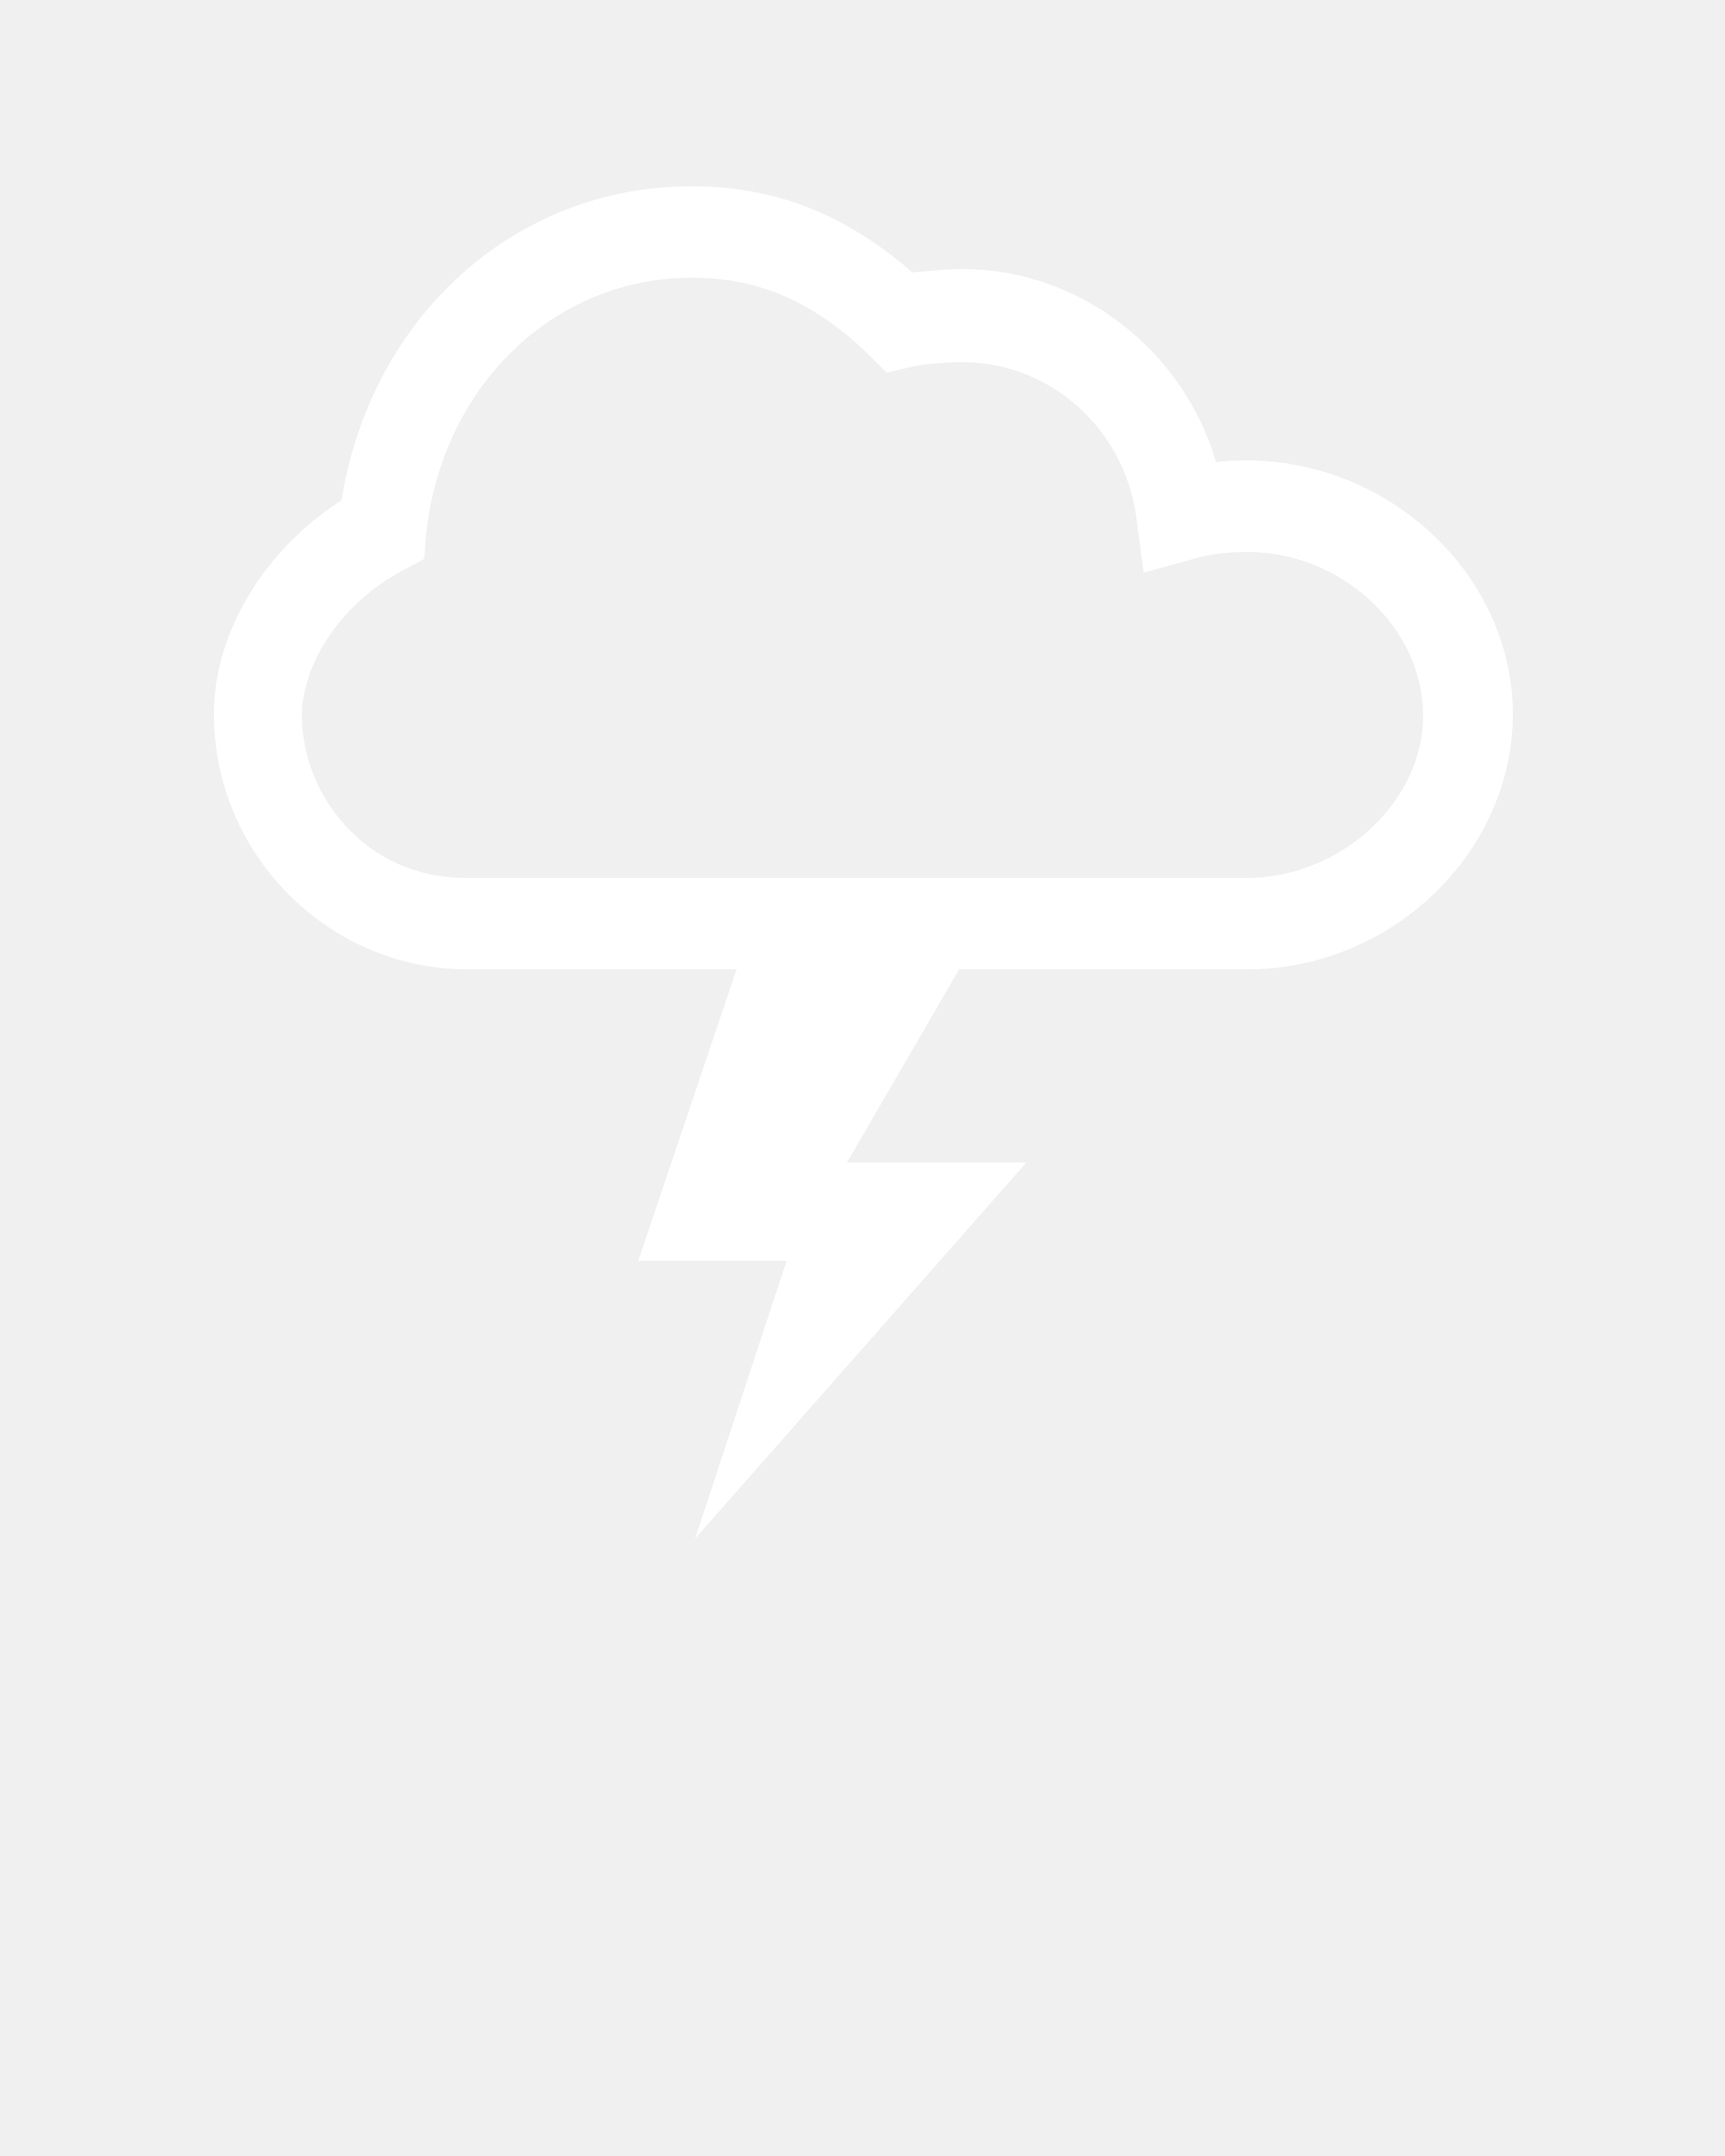
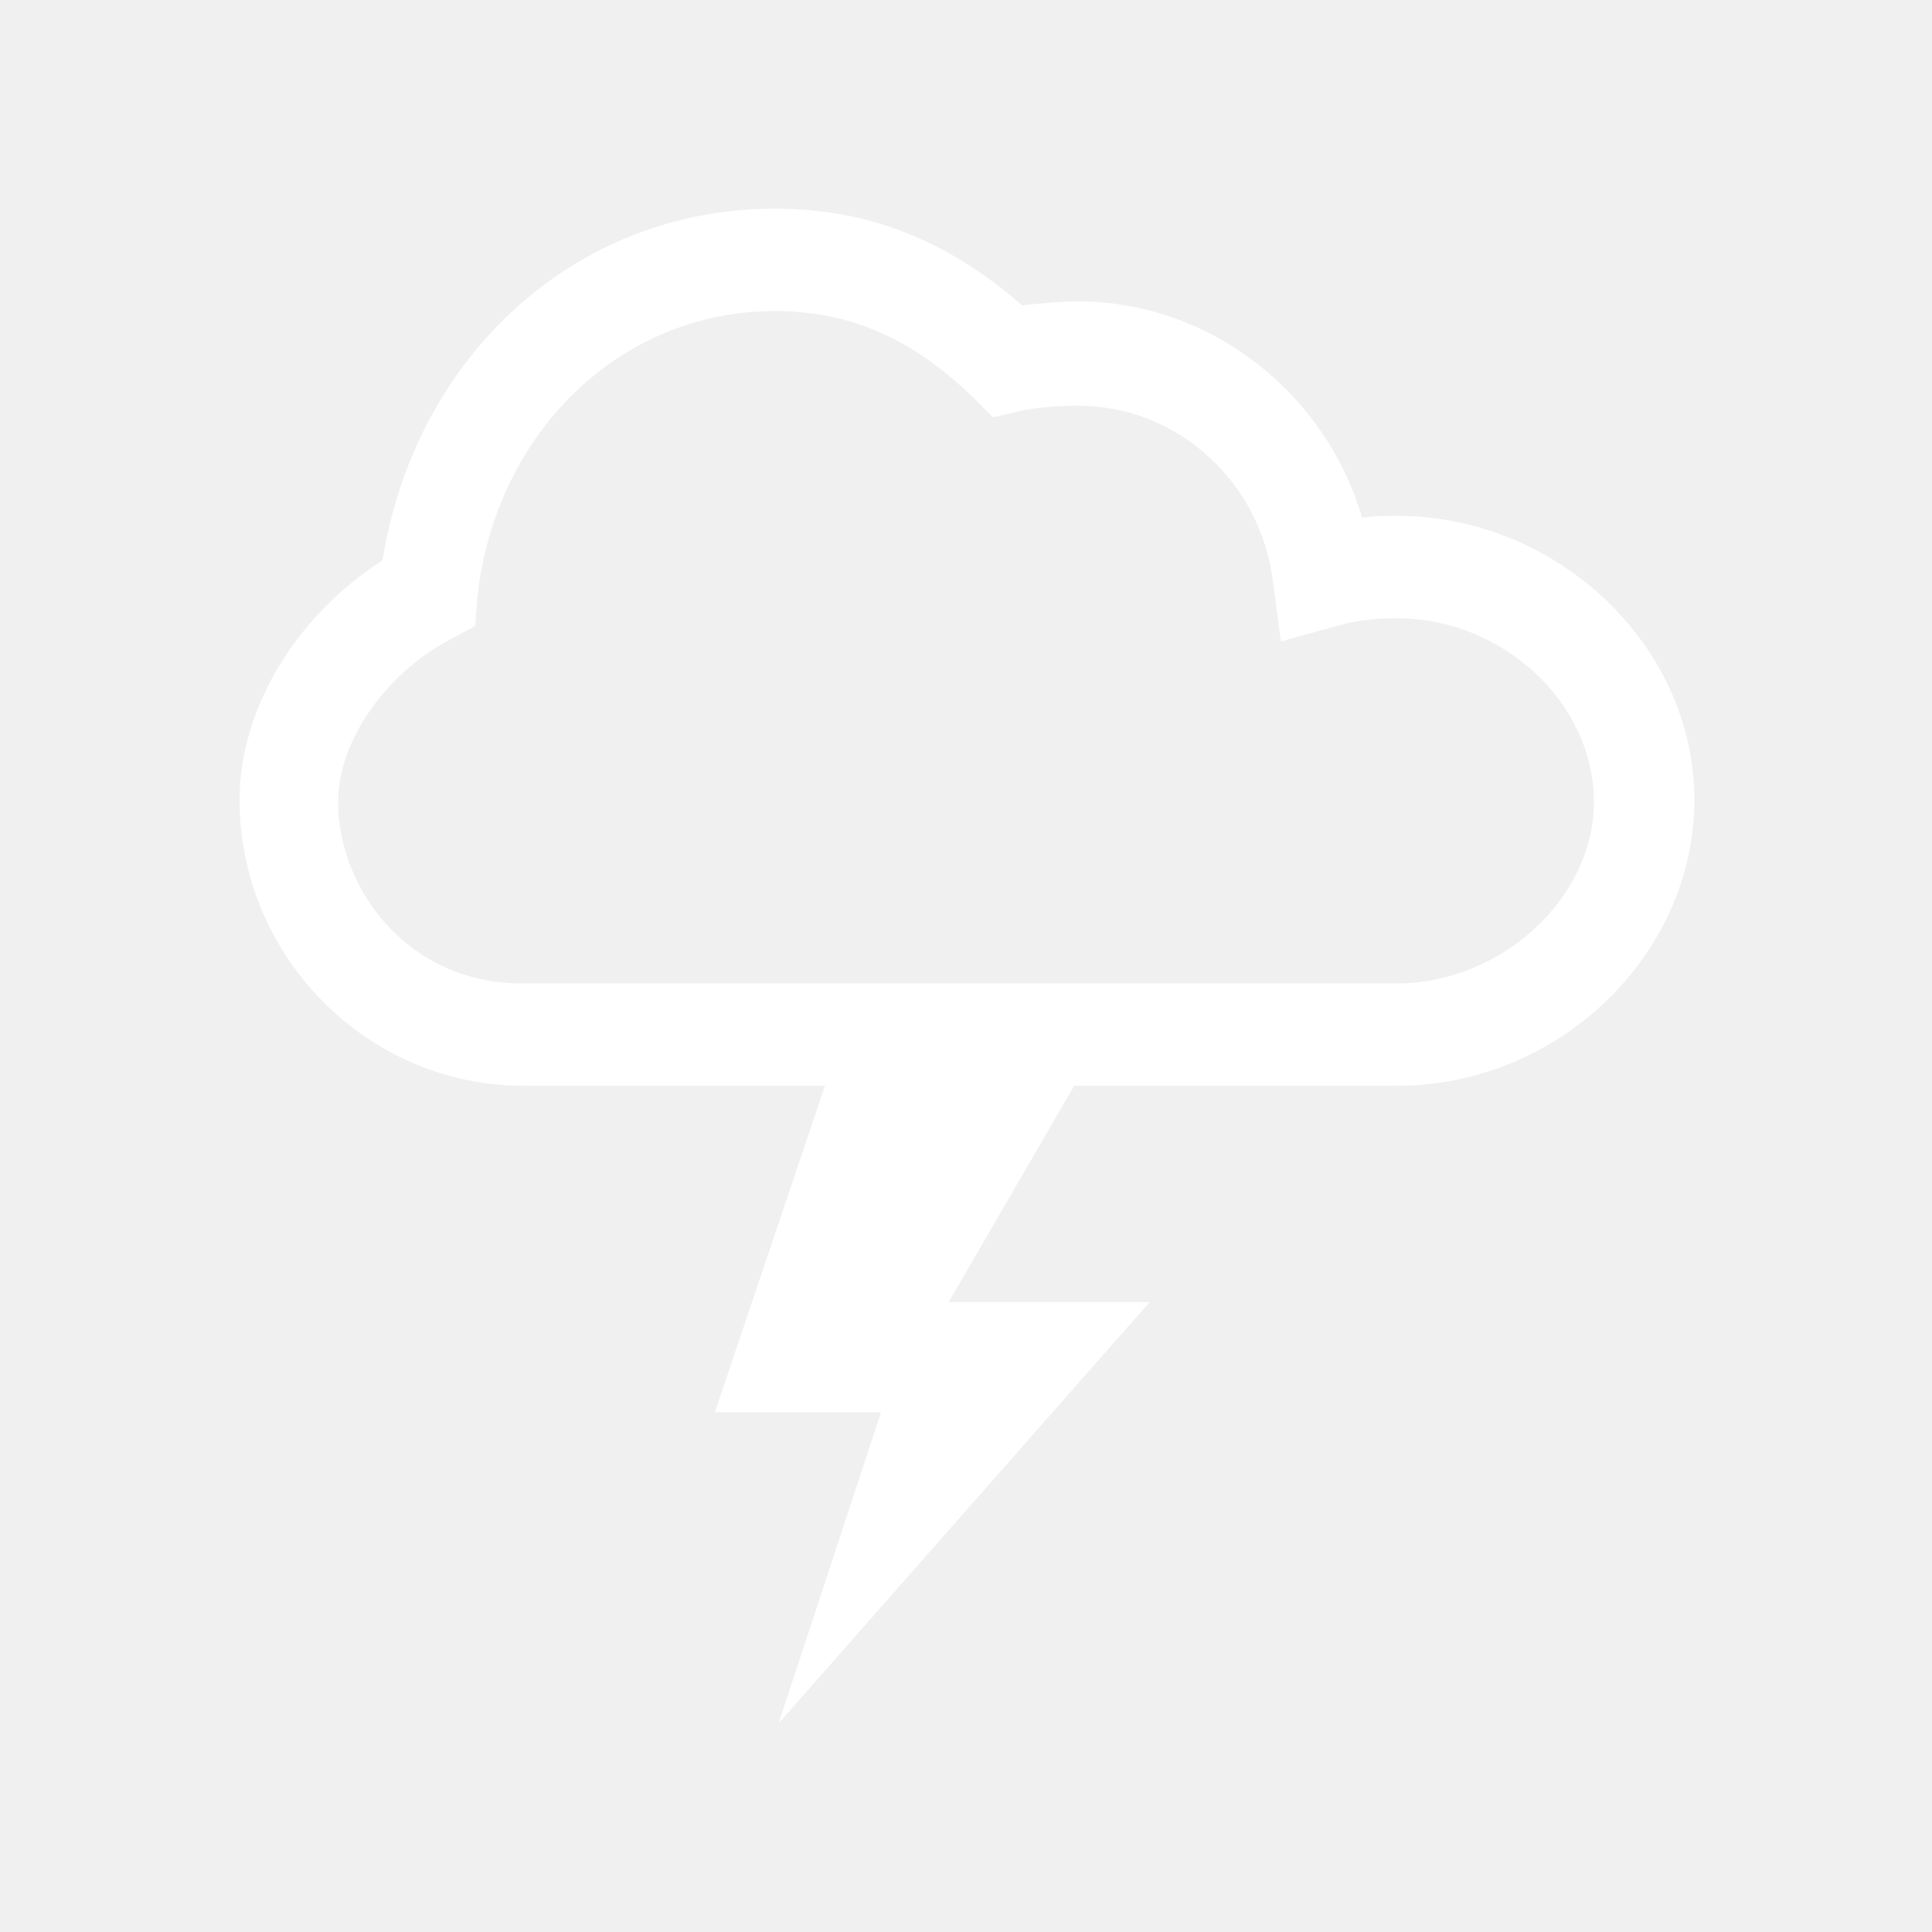
- <svg xmlns="http://www.w3.org/2000/svg" version="1.1" x="0px" y="0px" viewBox="0 0 100 125" enable-background="new 0 0 100 100" xml:space="preserve">
+ <svg xmlns="http://www.w3.org/2000/svg" version="1.1" x="0px" y="0px" viewBox="0 0 100 100" enable-background="new 0 0 100 100" xml:space="preserve">
  <path style="fill:#FFF;" d="M72.3,26.7c-0.6,0-1.2,0-1.8,0.1c-1.9-6.5-7.9-11.2-14.7-11.2c-0.8,0-1.9,0.1-2.9,0.2c-3.9-3.4-8-5-12.8-5  c-10.3,0-18.6,7.6-20.3,18.2c-4.5,2.9-7.4,7.7-7.4,12.4c0,8.1,6.6,14.8,14.7,14.8h15.6l-5.7,16.9h8.6l-5.3,16.1l19.2-21.8H49.1  l6.5-11.2h16.7c8.4,0,15.4-6.8,15.4-14.8C87.7,33.4,80.6,26.7,72.3,26.7z M58.7,50.9H44.4H27c-5.9,0-9.5-4.9-9.5-9.4  c0-3.1,2.4-6.6,5.8-8.4l1.3-0.7l0.1-1.4c0.9-8.6,7.4-14.9,15.4-14.9c3.9,0,7.1,1.4,10.3,4.5l1,1l1.3-0.3c0.7-0.2,2.2-0.3,3.1-0.3  c5.2,0,9.5,4,10.1,9.2l0.4,3l2.9-0.8c1-0.3,2.1-0.4,3.1-0.4c5.5,0,10.2,4.4,10.2,9.5c0,5-4.8,9.4-10.2,9.4H58.7z" />
</svg>
